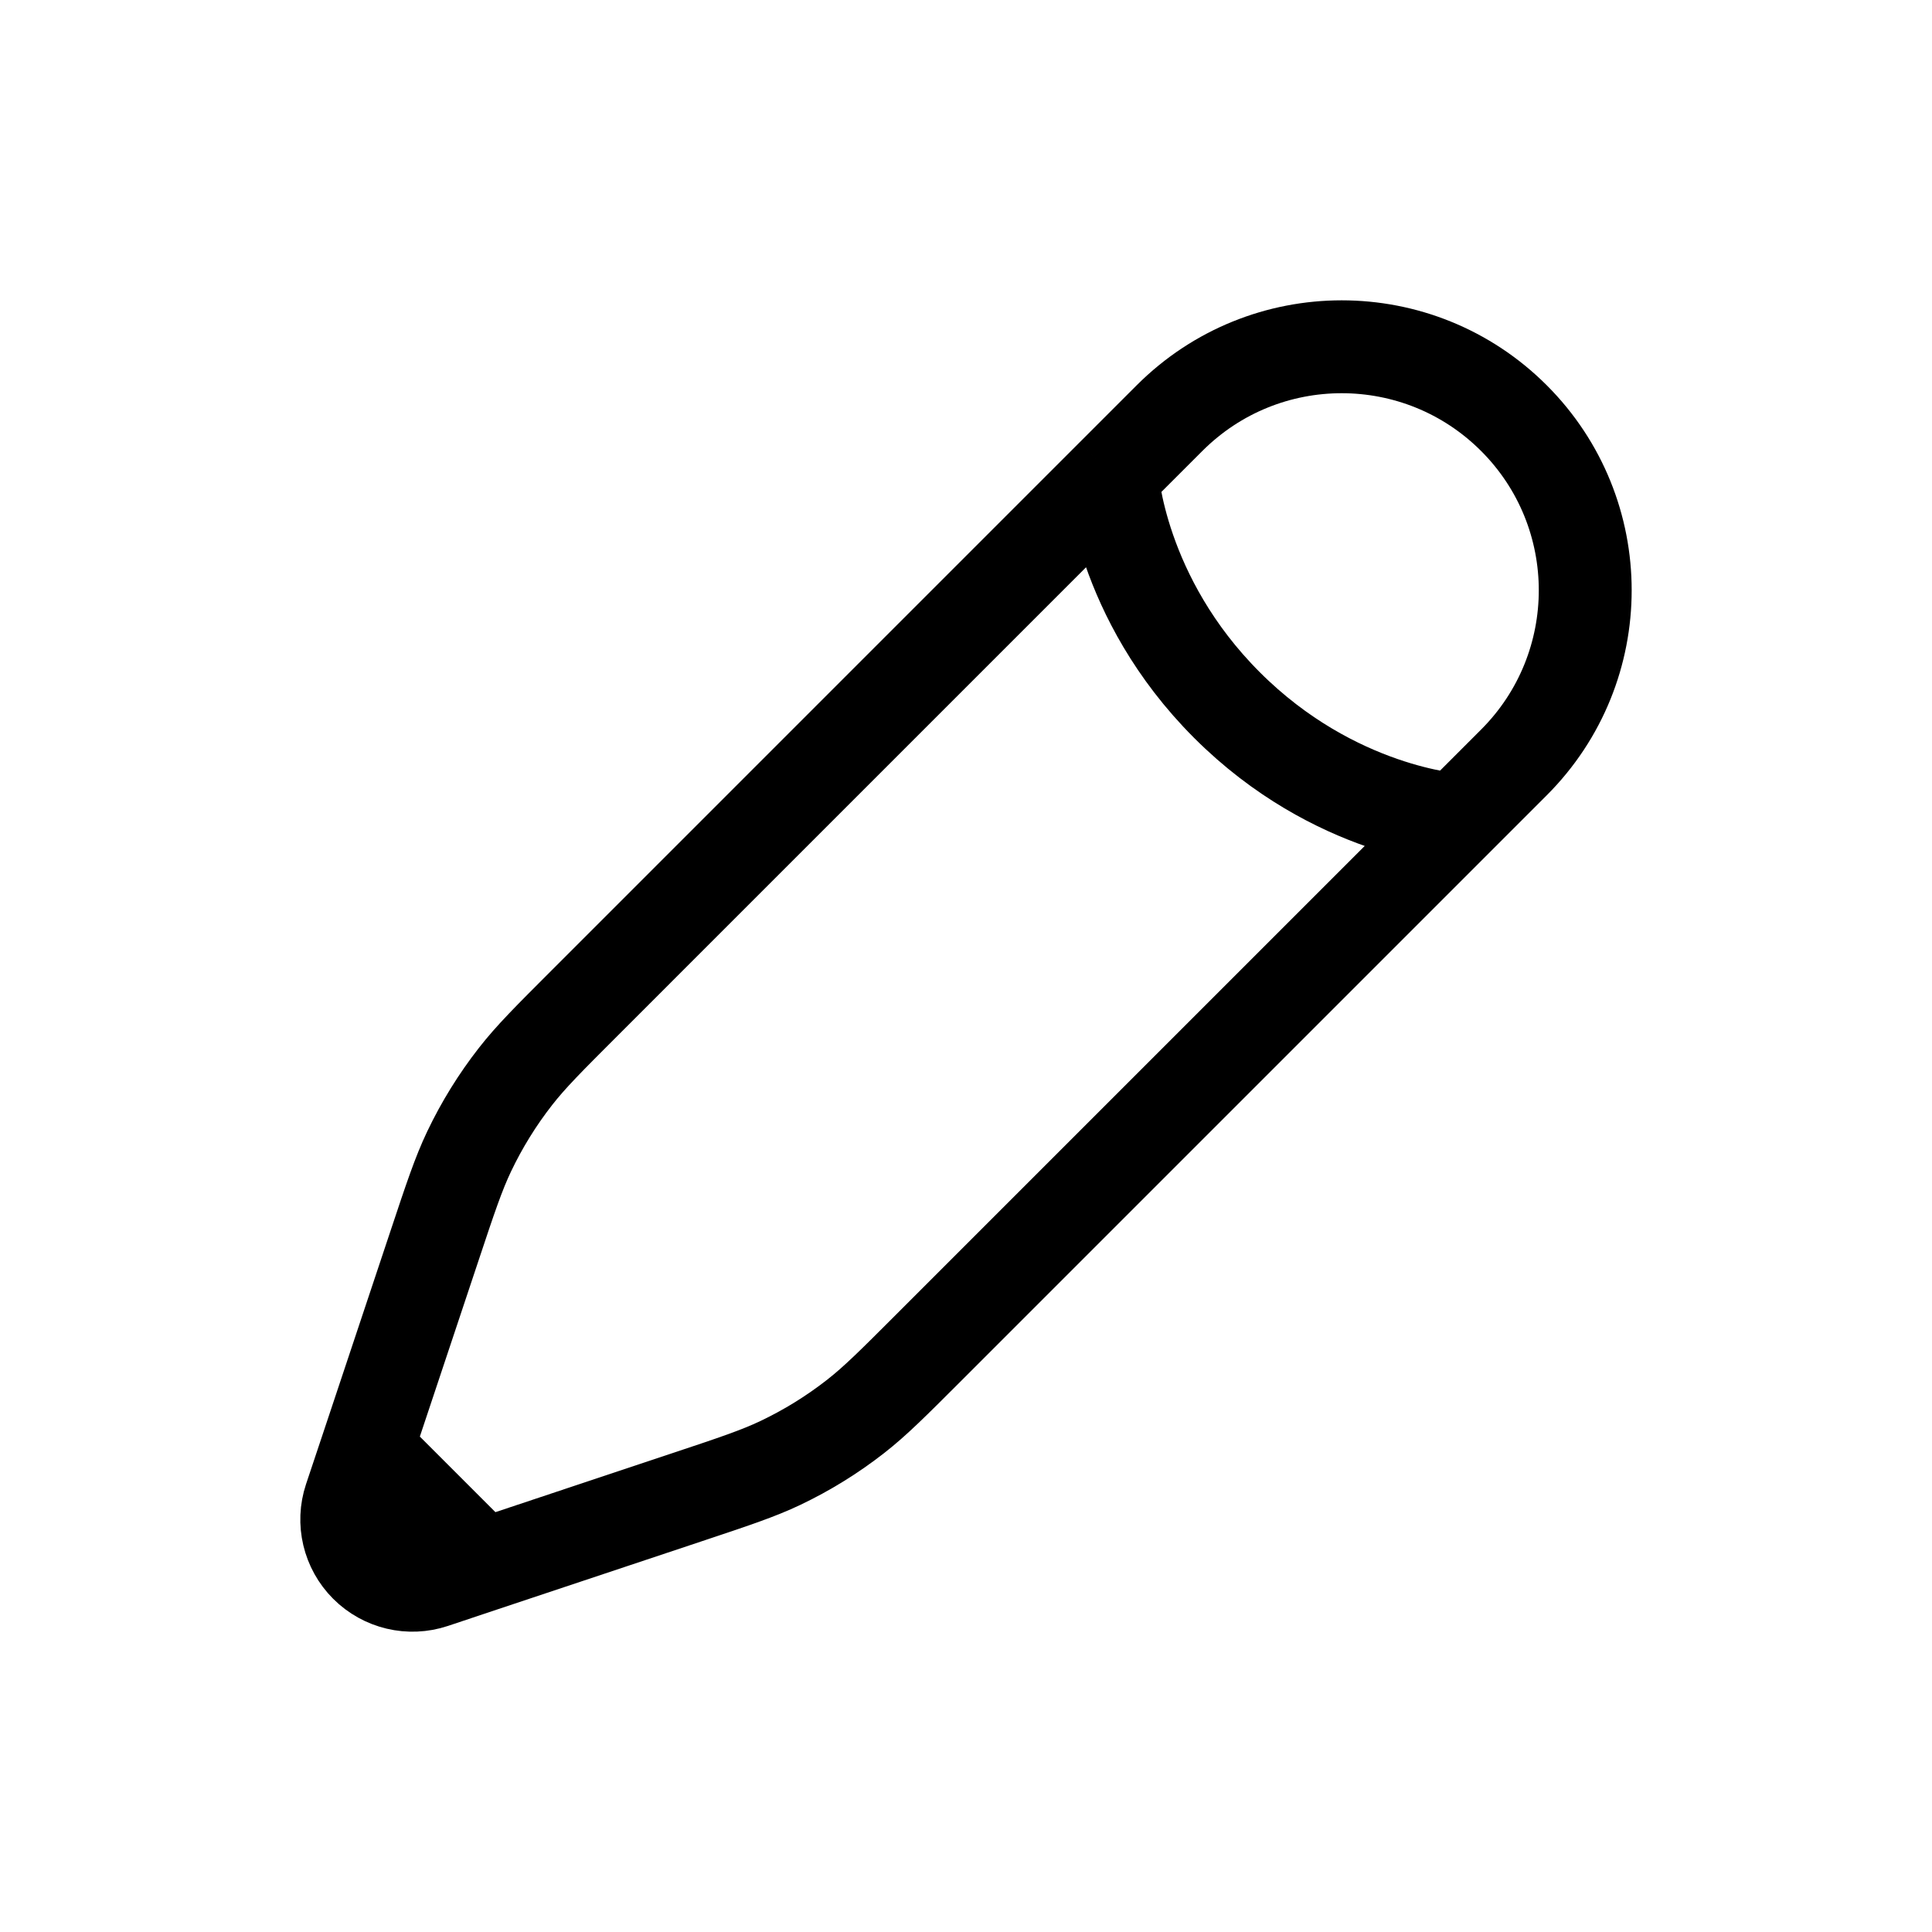
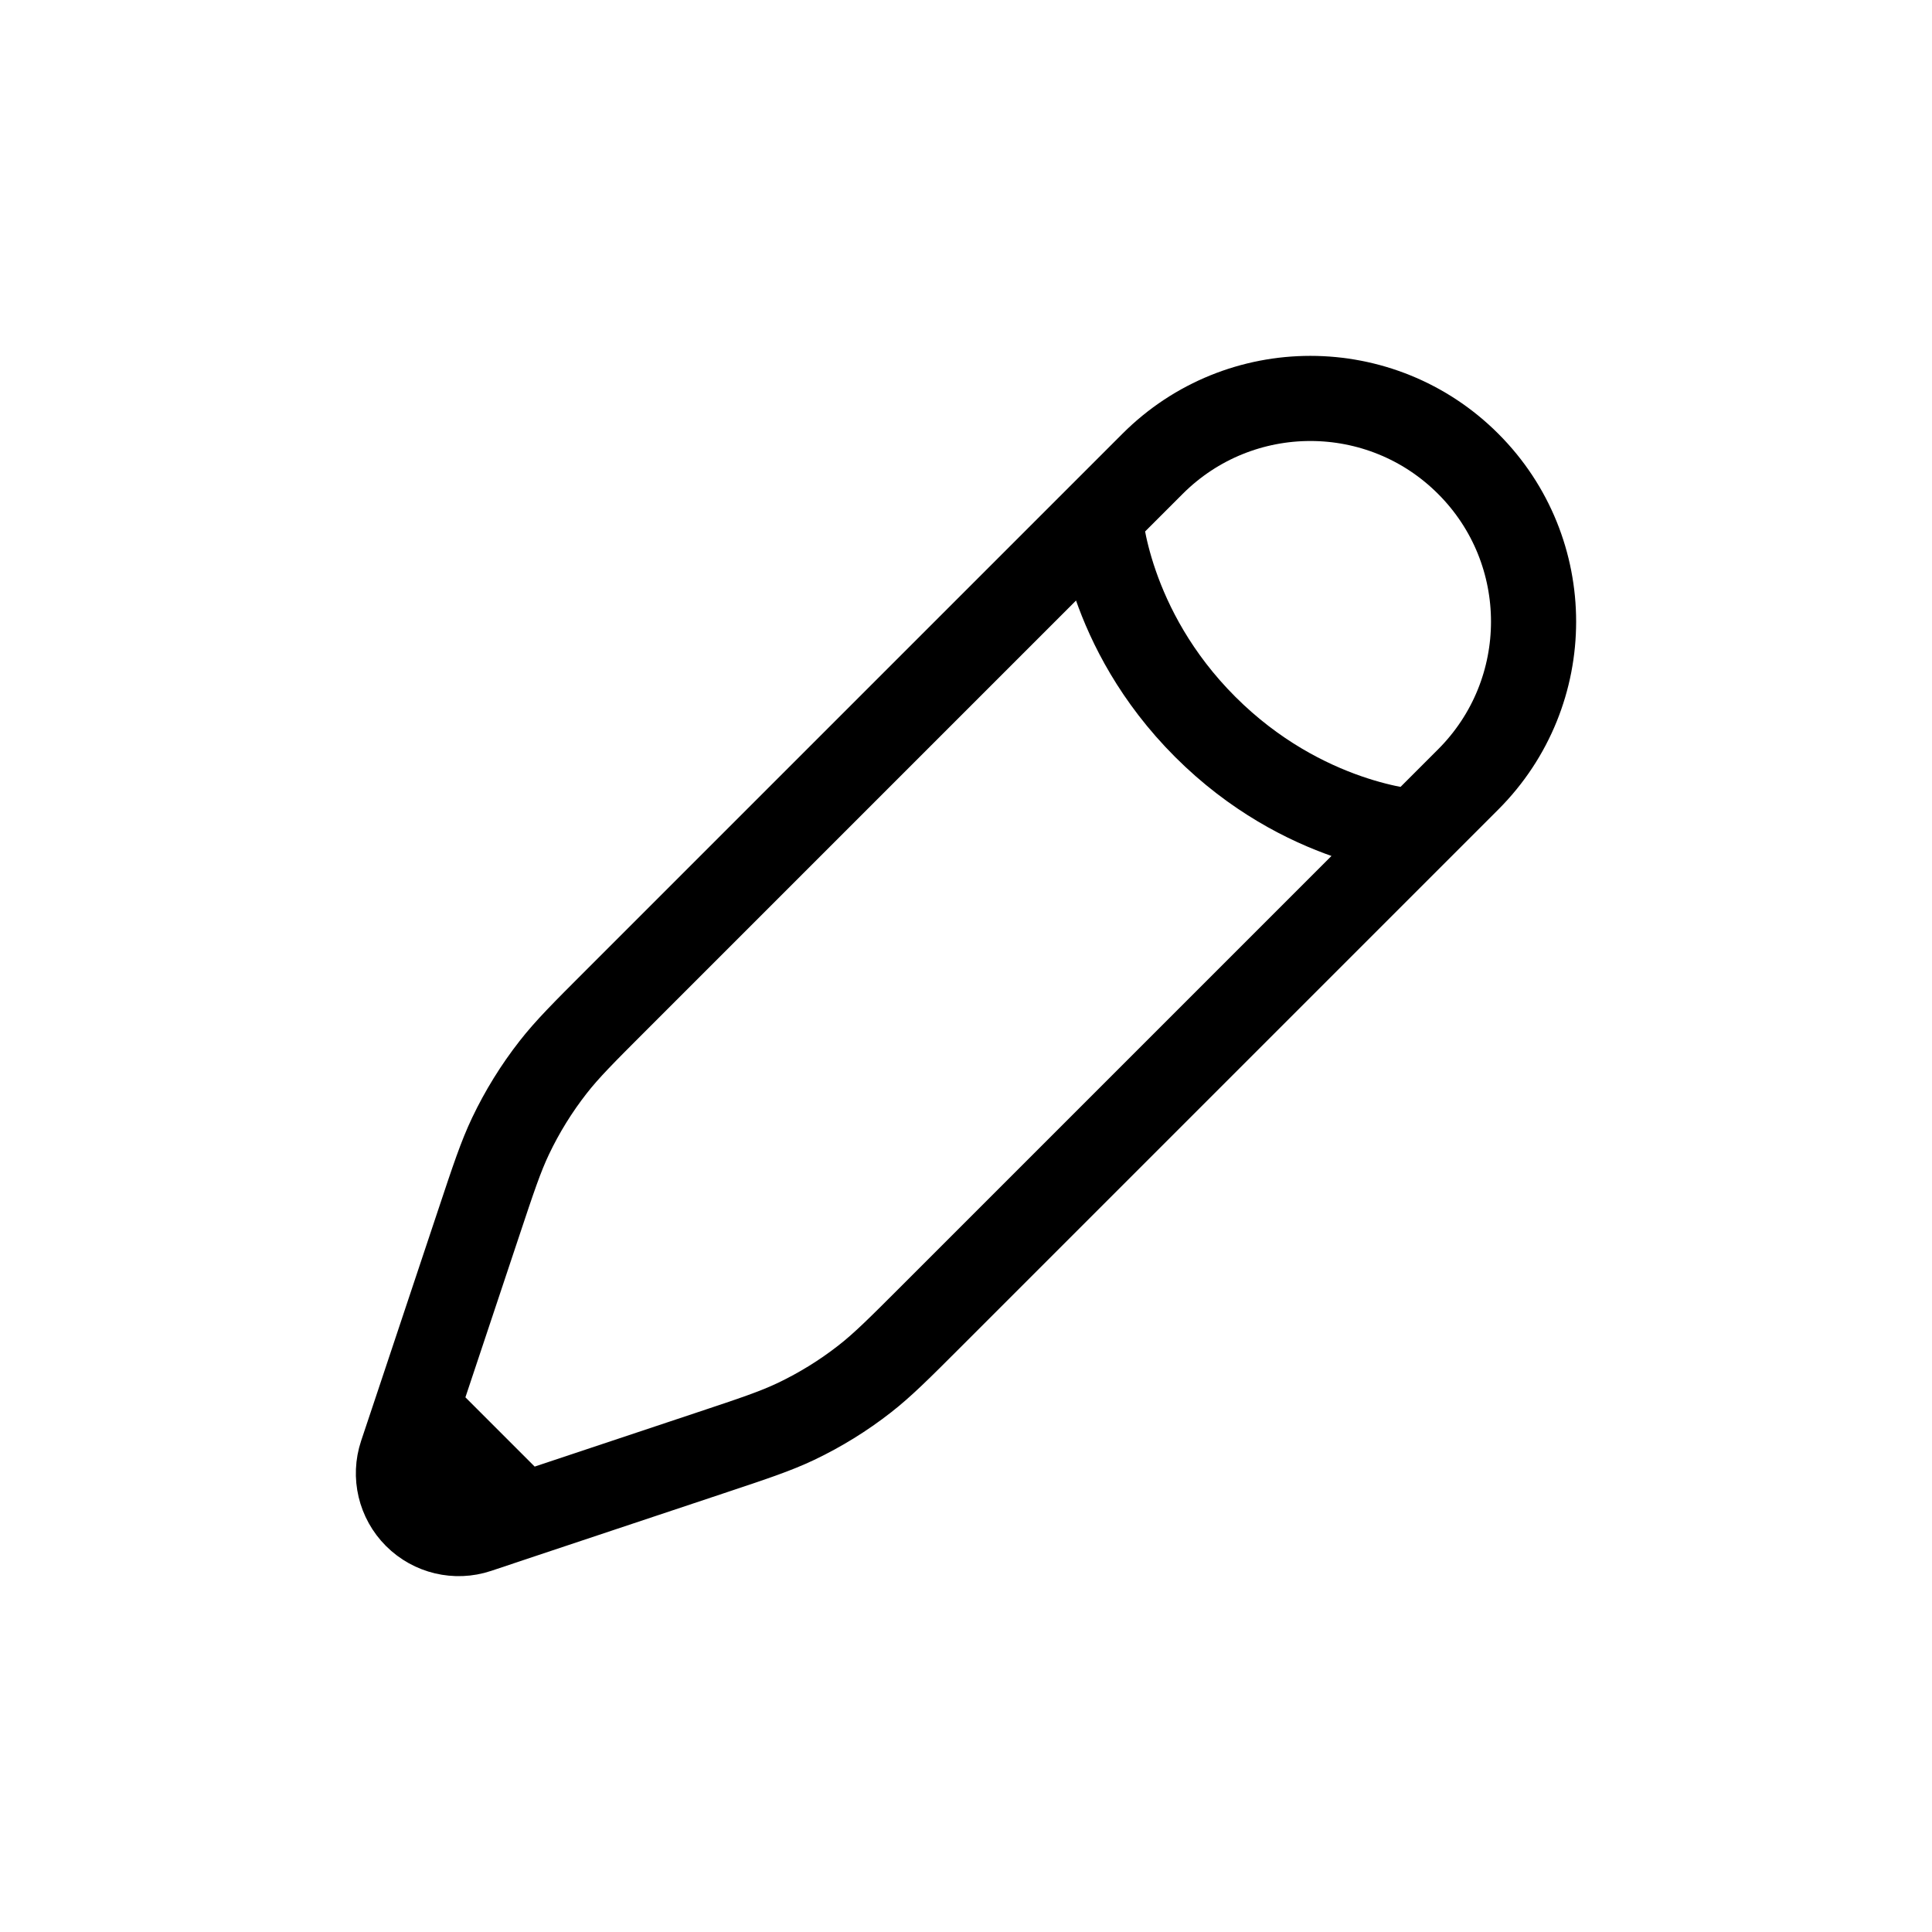
- <svg xmlns="http://www.w3.org/2000/svg" width="800px" height="800px" viewBox="-3.6 -3.6 31.20 31.20" fill="none">
+ <svg xmlns="http://www.w3.org/2000/svg" width="800px" height="800px" viewBox="-5.02 -5.02 34.04 34.04" fill="none">
  <g id="SVGRepo_bgCarrier" stroke-width="0" />
  <g id="SVGRepo_tracerCarrier" stroke-linecap="round" stroke-linejoin="round" />
  <g id="SVGRepo_iconCarrier">
    <path d="M14.36 4.079L15.287 3.152C16.823 1.616 19.312 1.616 20.848 3.152C22.384 4.687 22.384 7.177 20.848 8.713L19.921 9.64M14.36 4.079C14.36 4.079 14.476 6.048 16.214 7.786C17.952 9.524 19.921 9.64 19.921 9.64M14.36 4.079L5.839 12.6C5.262 13.177 4.973 13.466 4.725 13.784C4.432 14.159 4.181 14.565 3.976 14.995C3.803 15.359 3.674 15.746 3.416 16.521L2.322 19.802M19.921 9.64L11.4 18.161C10.823 18.738 10.534 19.027 10.216 19.275C9.841 19.568 9.435 19.819 9.005 20.024C8.641 20.197 8.254 20.326 7.479 20.584L4.198 21.678M4.198 21.678L3.396 21.946C3.015 22.073 2.595 21.973 2.311 21.689C2.027 21.405 1.927 20.985 2.054 20.604L2.322 19.802M4.198 21.678L2.322 19.802" stroke="#000000" stroke-width="1.5" />
  </g>
</svg>
